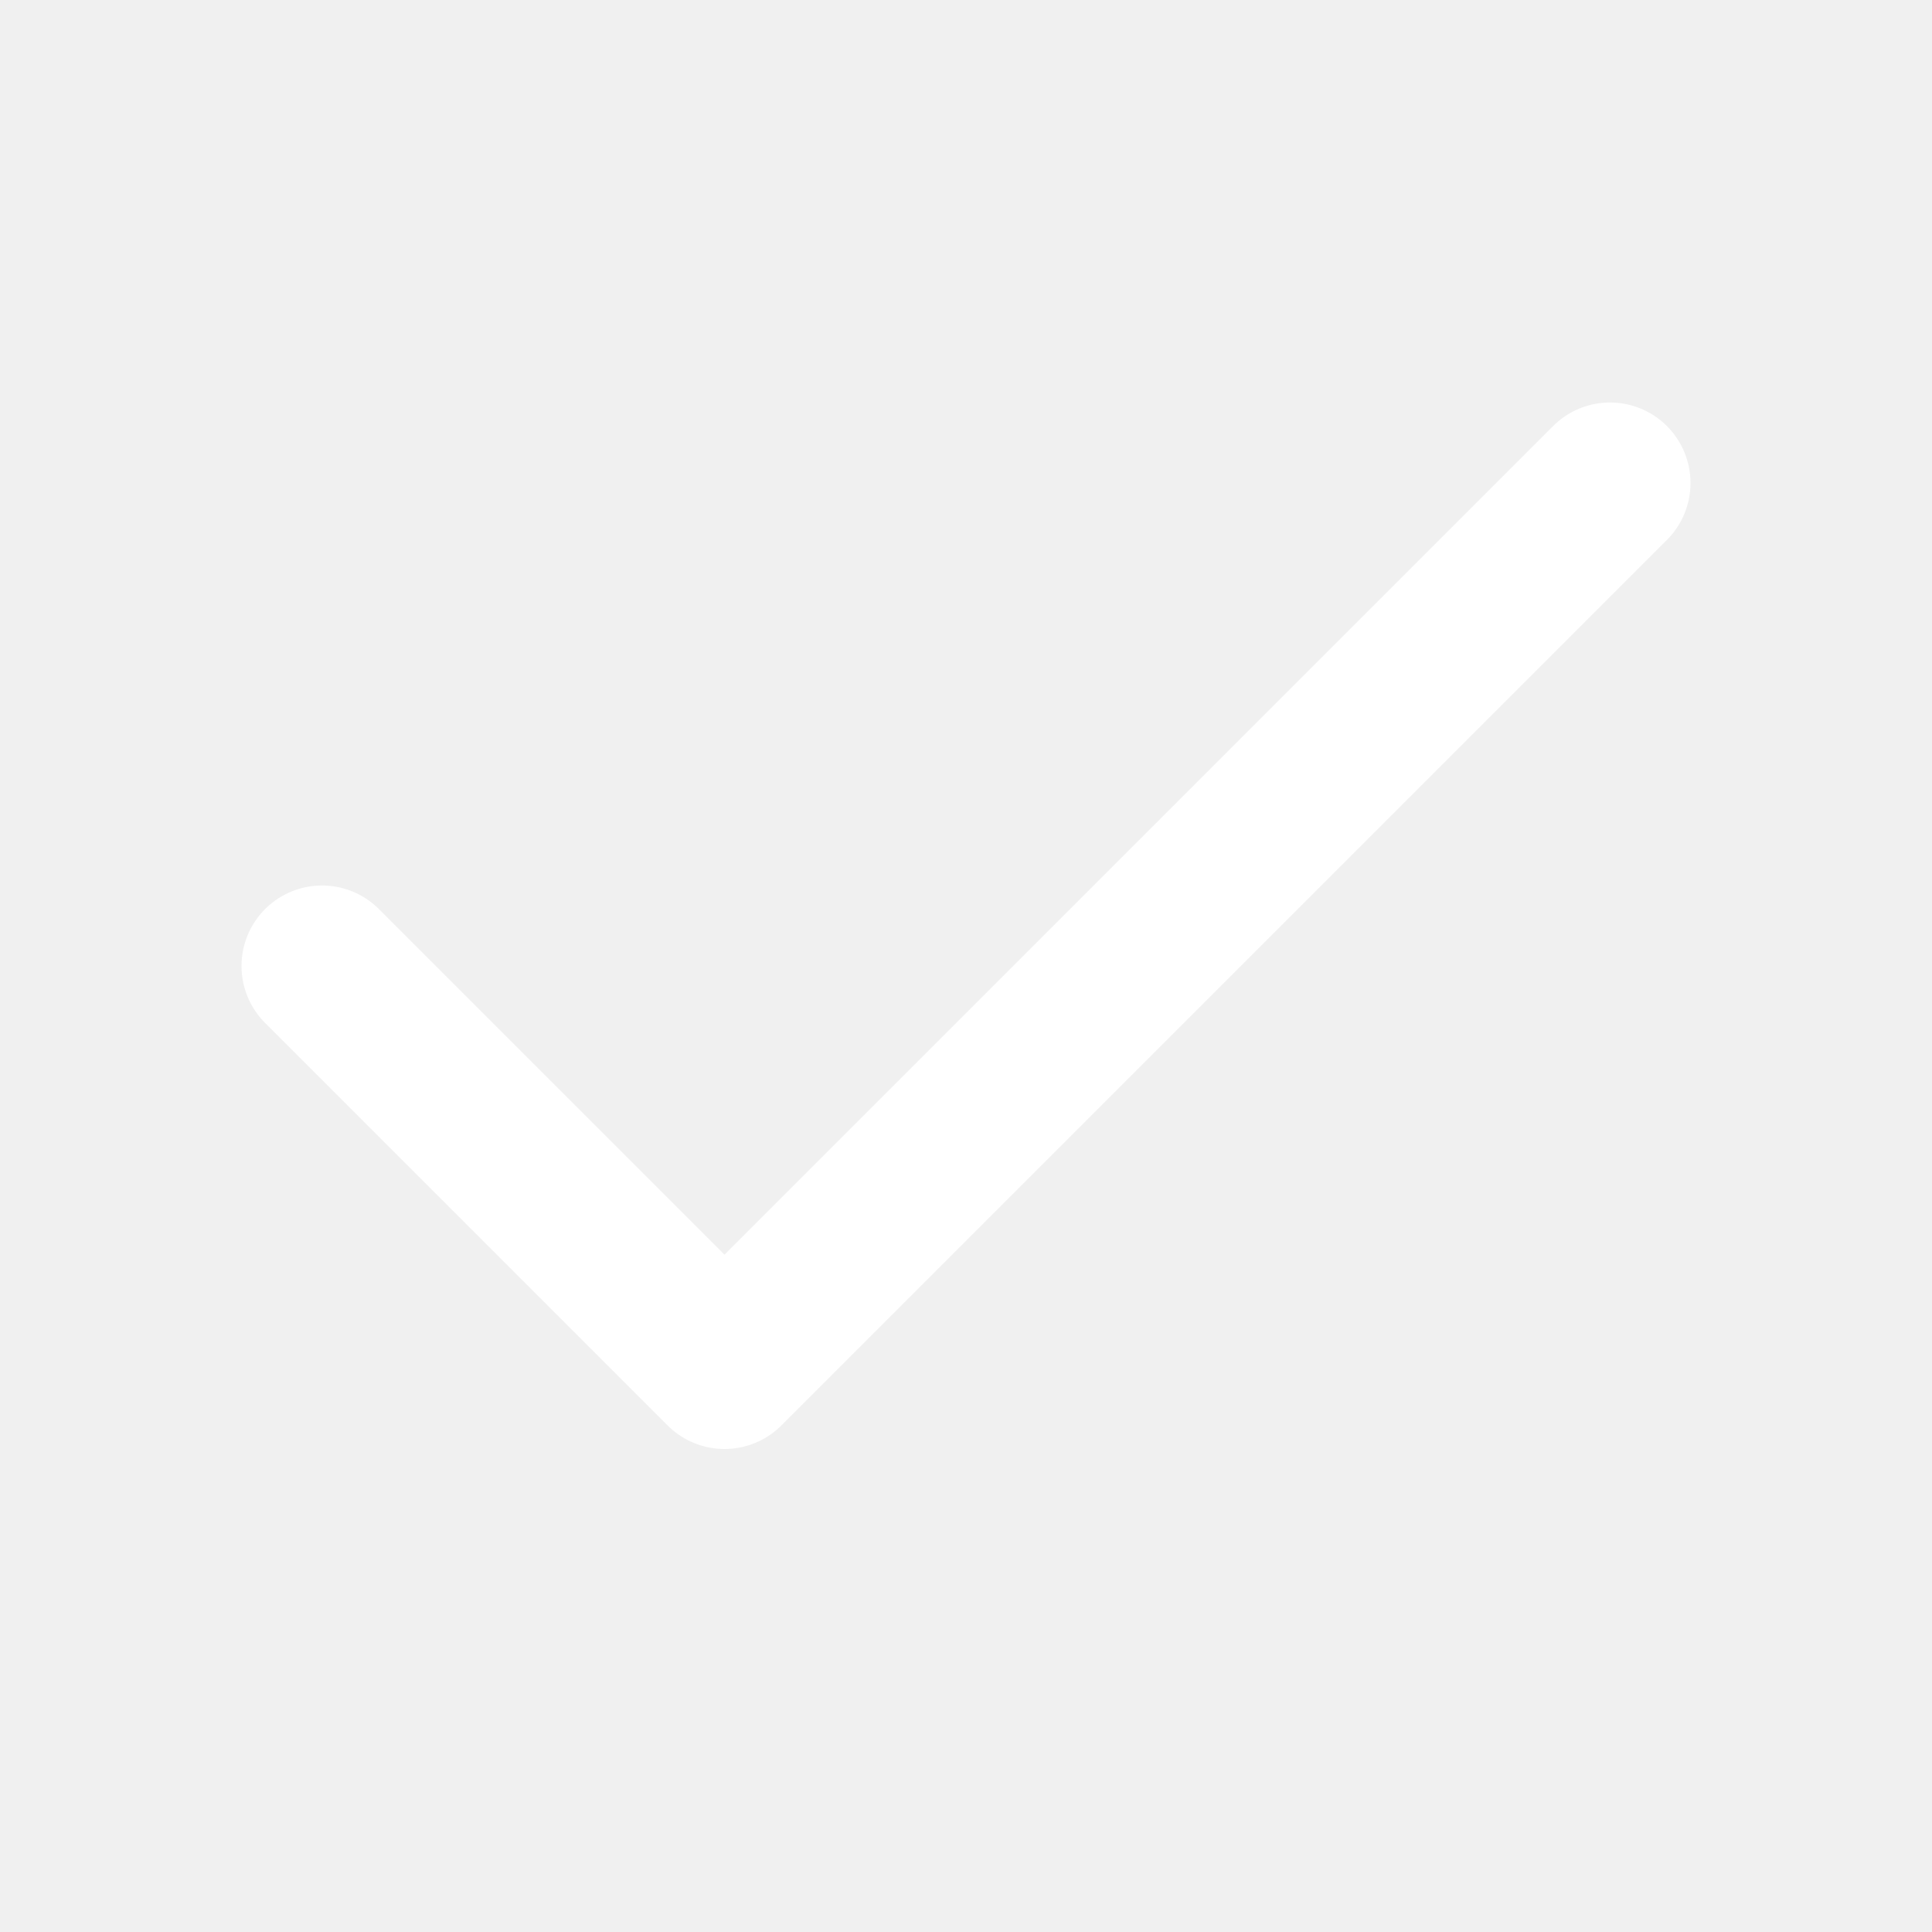
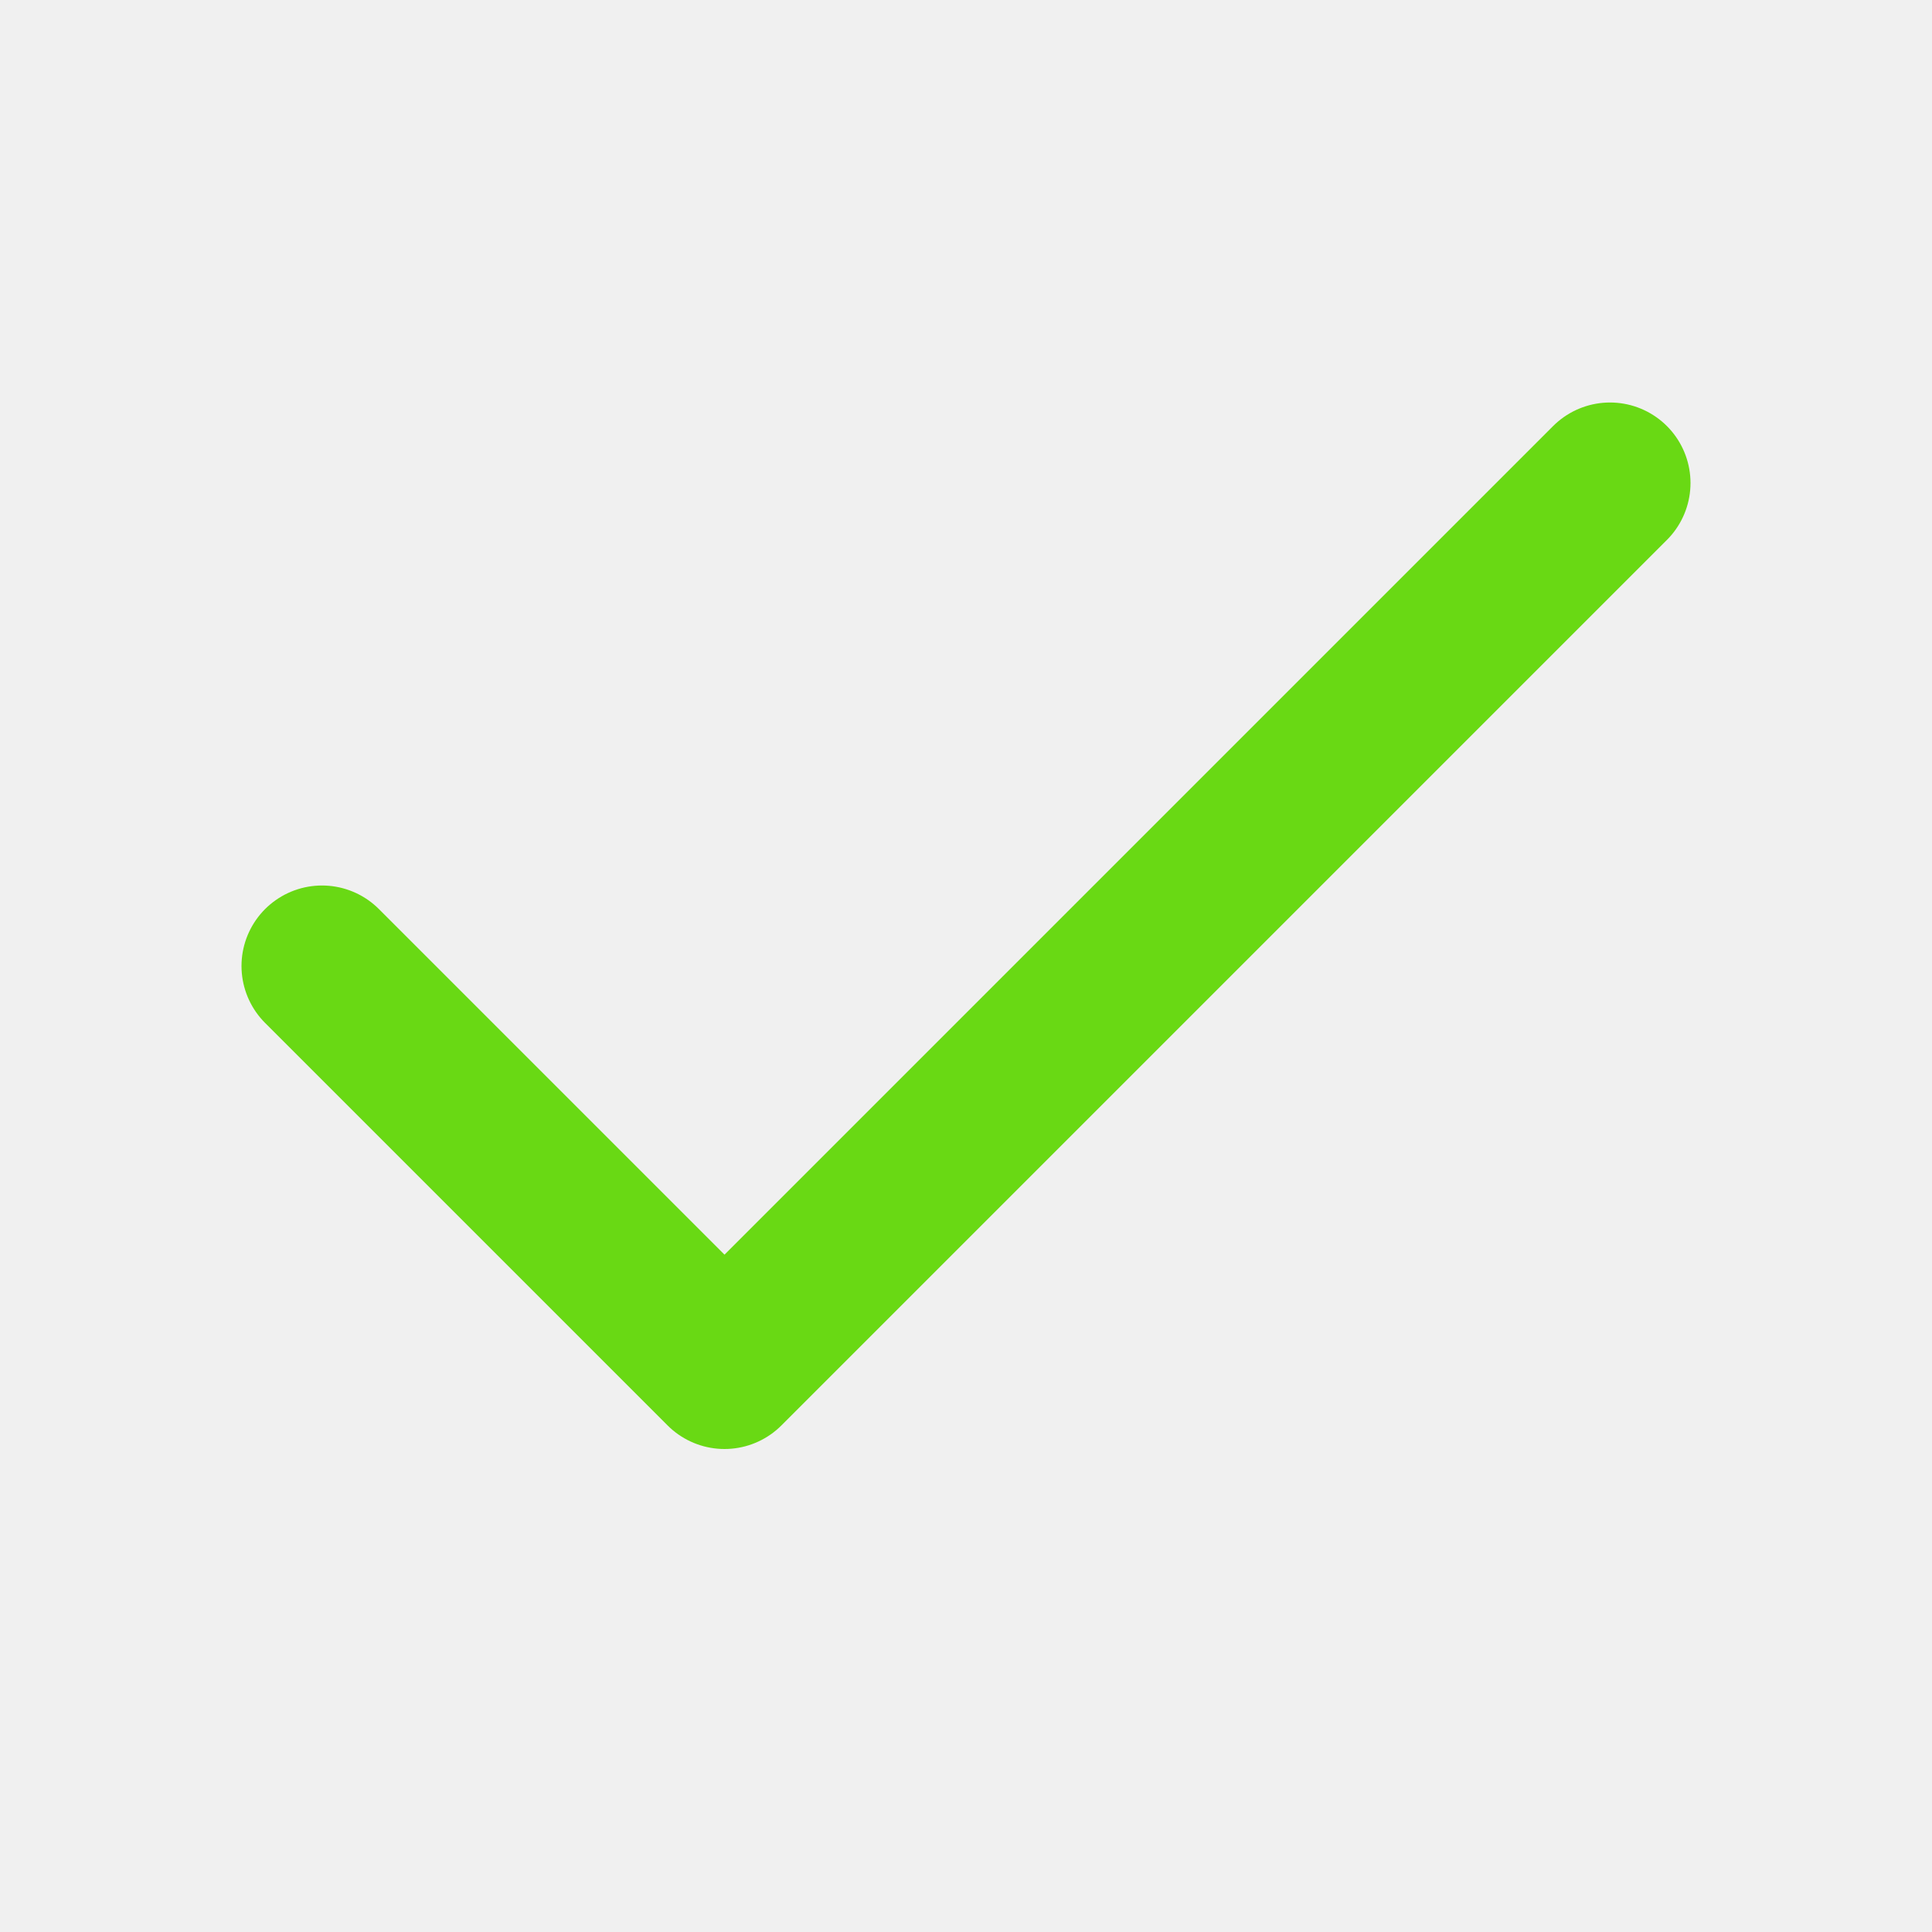
- <svg xmlns="http://www.w3.org/2000/svg" width="24" height="24" viewBox="0 0 24 24" fill="none" stroke="white" stroke-width="2" stroke-linecap="round" stroke-linejoin="round" class="feather feather-check">
+ <svg xmlns="http://www.w3.org/2000/svg" width="24" height="24" viewBox="0 0 24 24" fill="none" stroke="#69d914" stroke-width="2" stroke-linecap="round" stroke-linejoin="round" class="feather feather-check">
  <polyline points="20 6 9 17 4 12" />
</svg>
